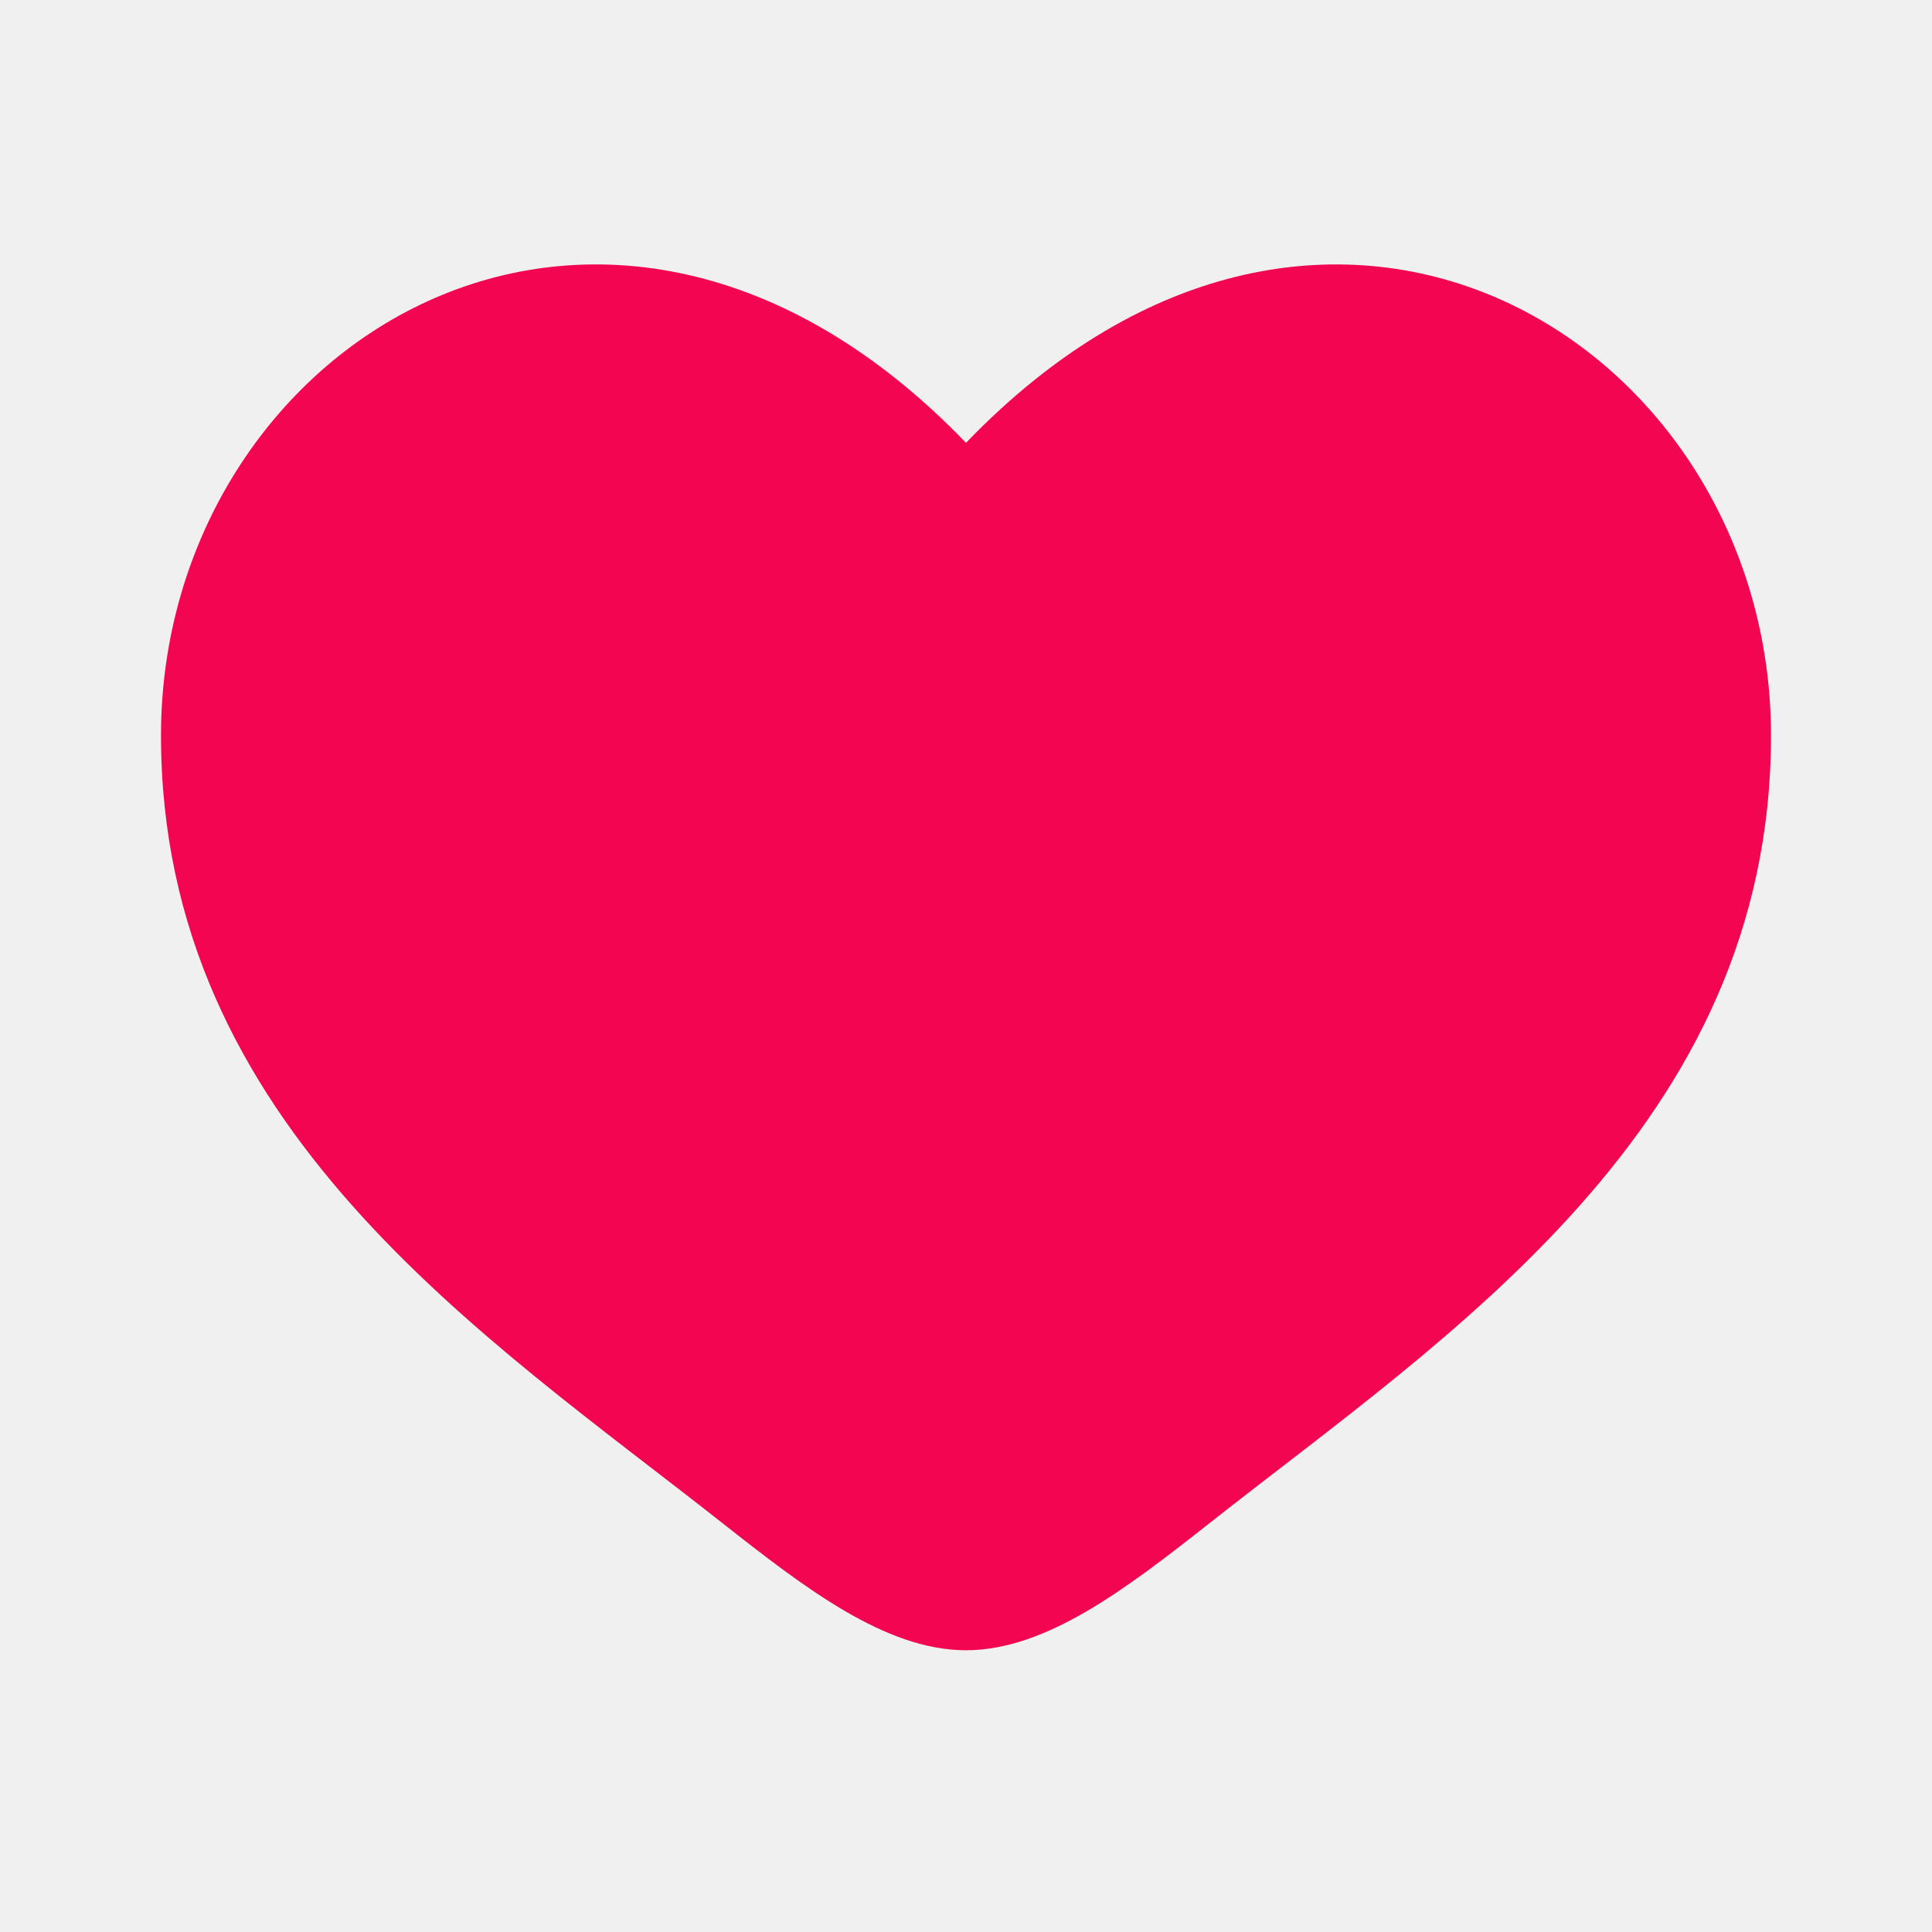
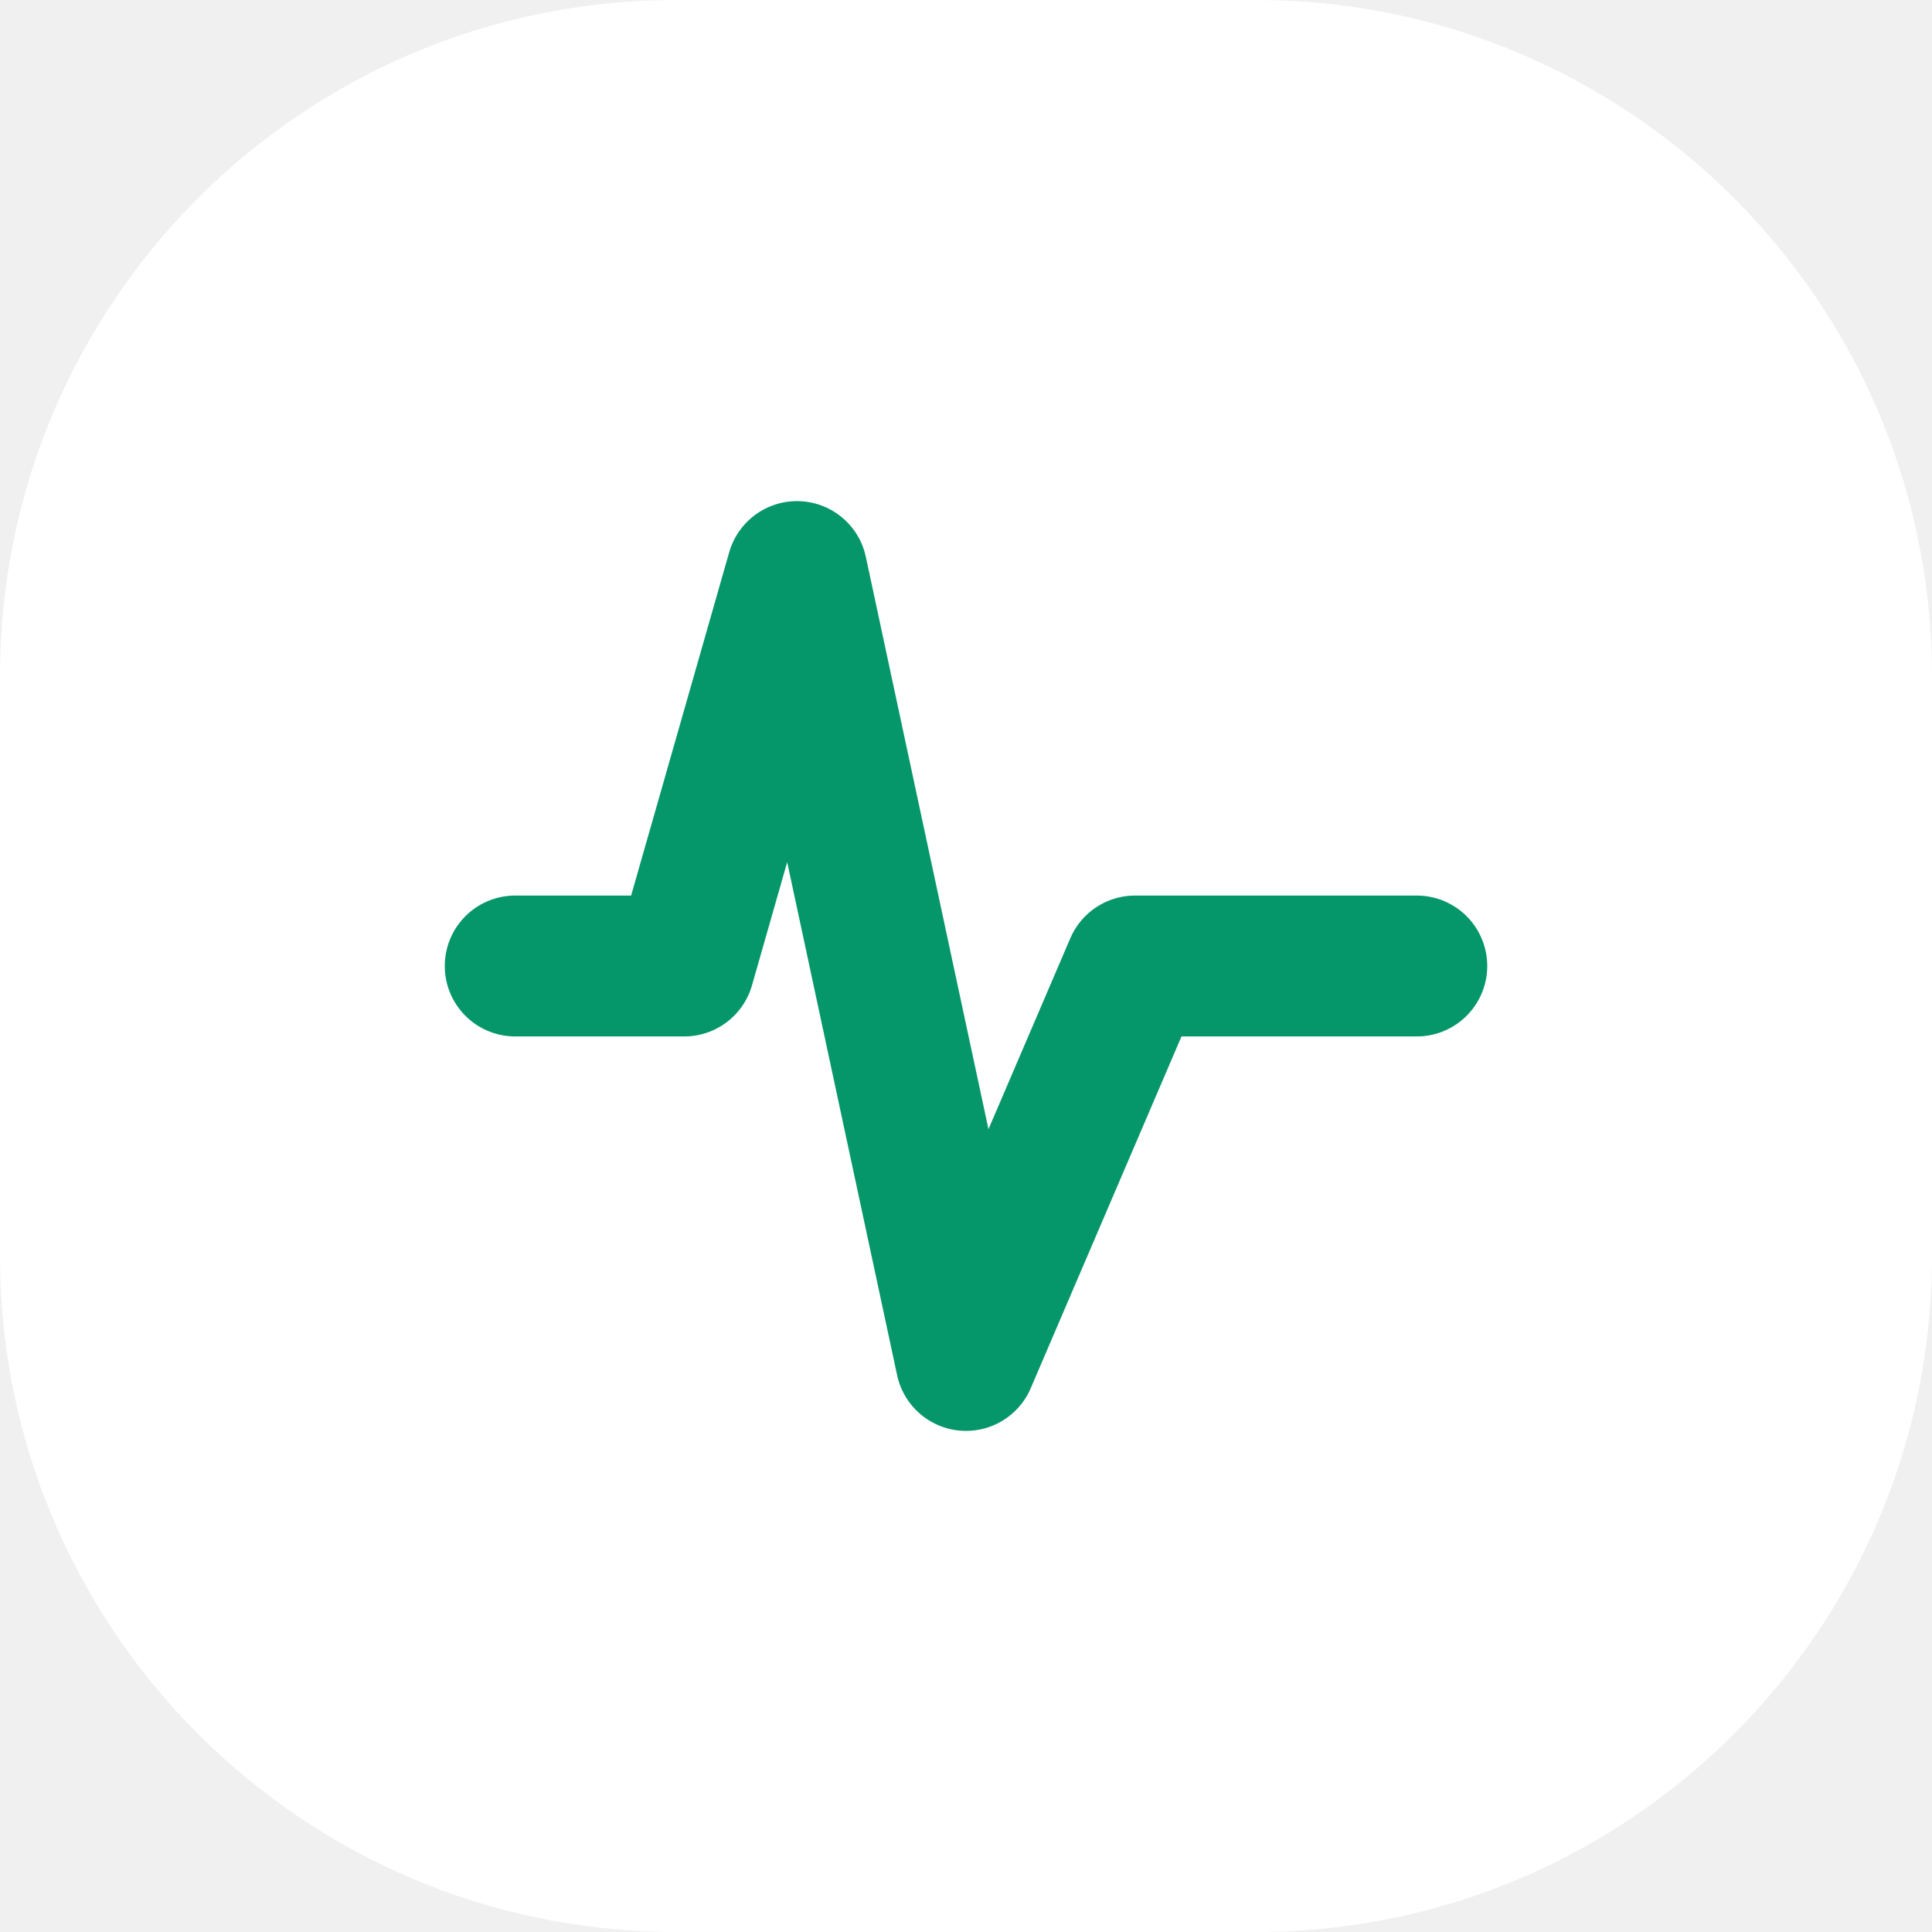
- <svg xmlns="http://www.w3.org/2000/svg" id="content" width="800" height="800" viewBox="0 0 24 24" fill="none">
-   <g id="SVGRepo_iconCarrier">
-     <path d="M2 9.137C2 14 6.019 16.591 8.962 18.911C10 19.729 11 20.5 12 20.5C13 20.5 14 19.729 15.038 18.911C17.981 16.591 22 14 22 9.137C22 4.274 16.5 0.825 12 5.501C7.5 0.825 2 4.274 2 9.137Z" fill="#f20551" />
+ <svg xmlns="http://www.w3.org/2000/svg" version="1.1" width="1000" height="1000">
+   <g clip-path="url(#SvgjsClipPath1017)">
+     <rect width="1000" height="1000" fill="#ffffff" />
+     <g transform="matrix(0.875,0,0,0.875,150,150)">
+       <svg id="content" width="800" height="800" viewBox="0 0 24 24" fill="none">
+         <path d="M4 12H7L9 5L12 19L15 12H20" stroke="#059669" stroke-width="2.5" stroke-linecap="round" stroke-linejoin="round" />
+       </svg>
+     </g>
  </g>
+   <defs>
+     <clipPath id="SvgjsClipPath1017">
+       <rect width="1000" height="1000" x="0" y="0" rx="350" ry="350" />
+     </clipPath>
+   </defs>
</svg>
